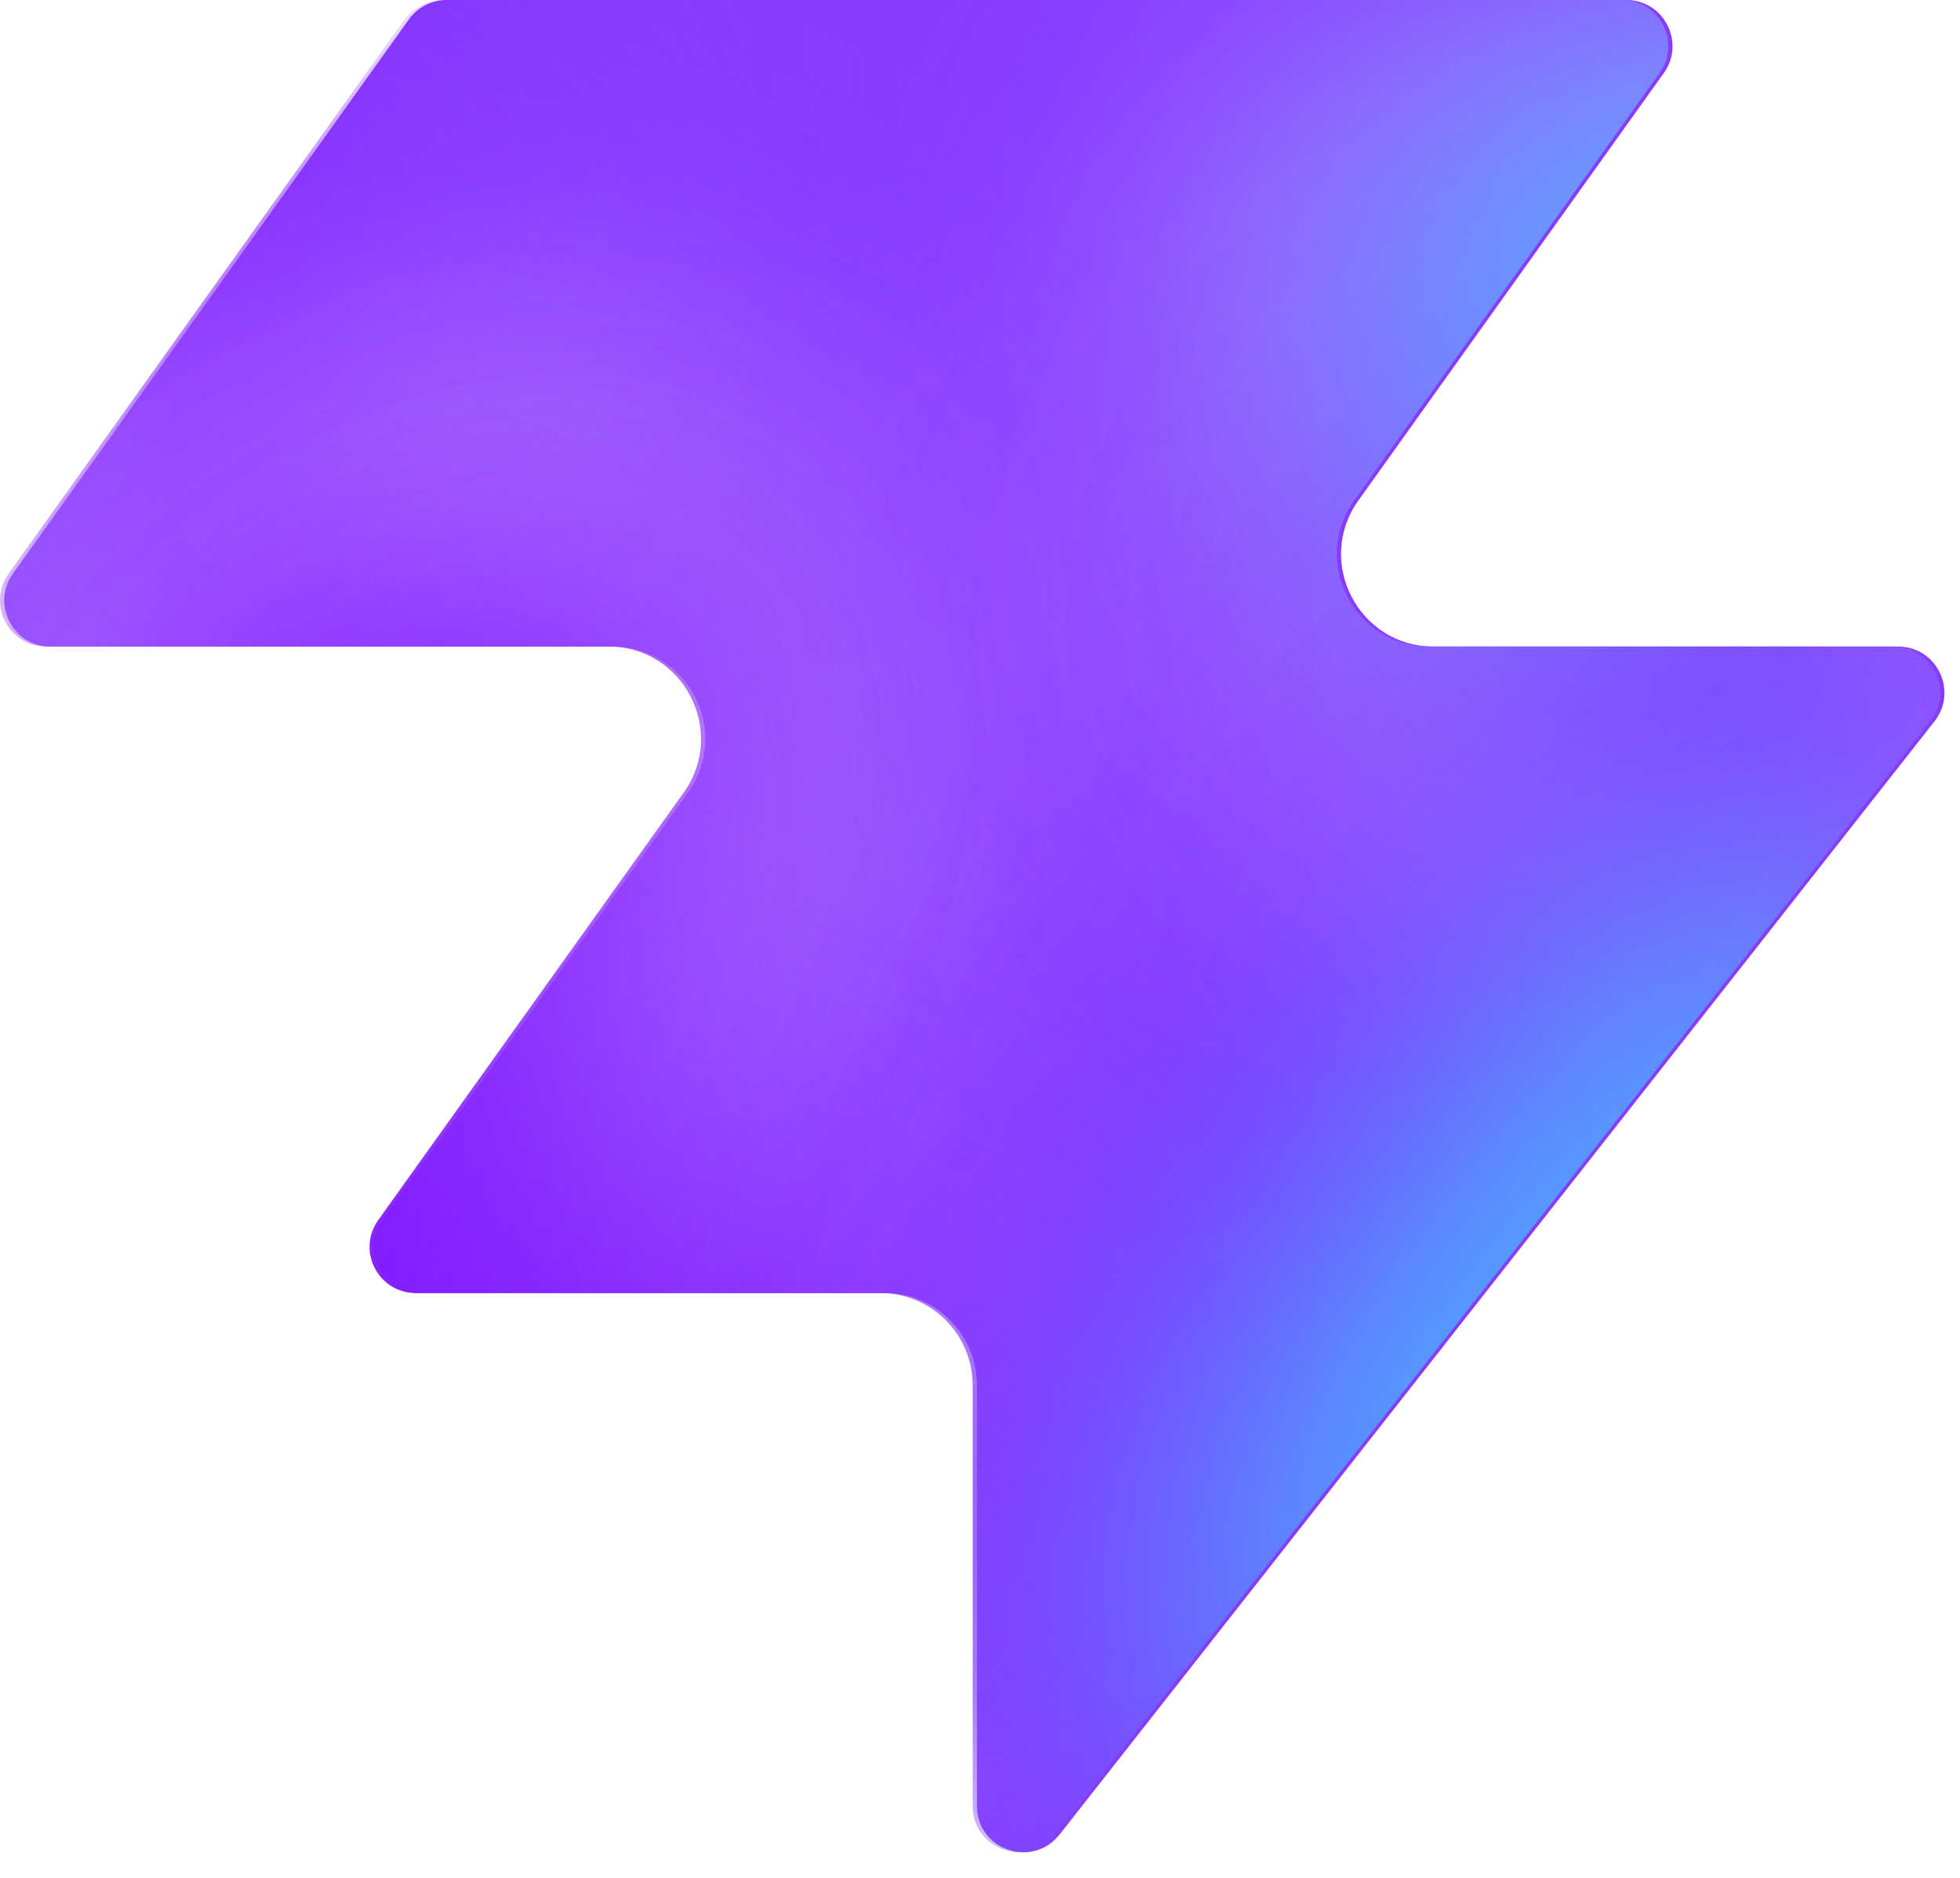
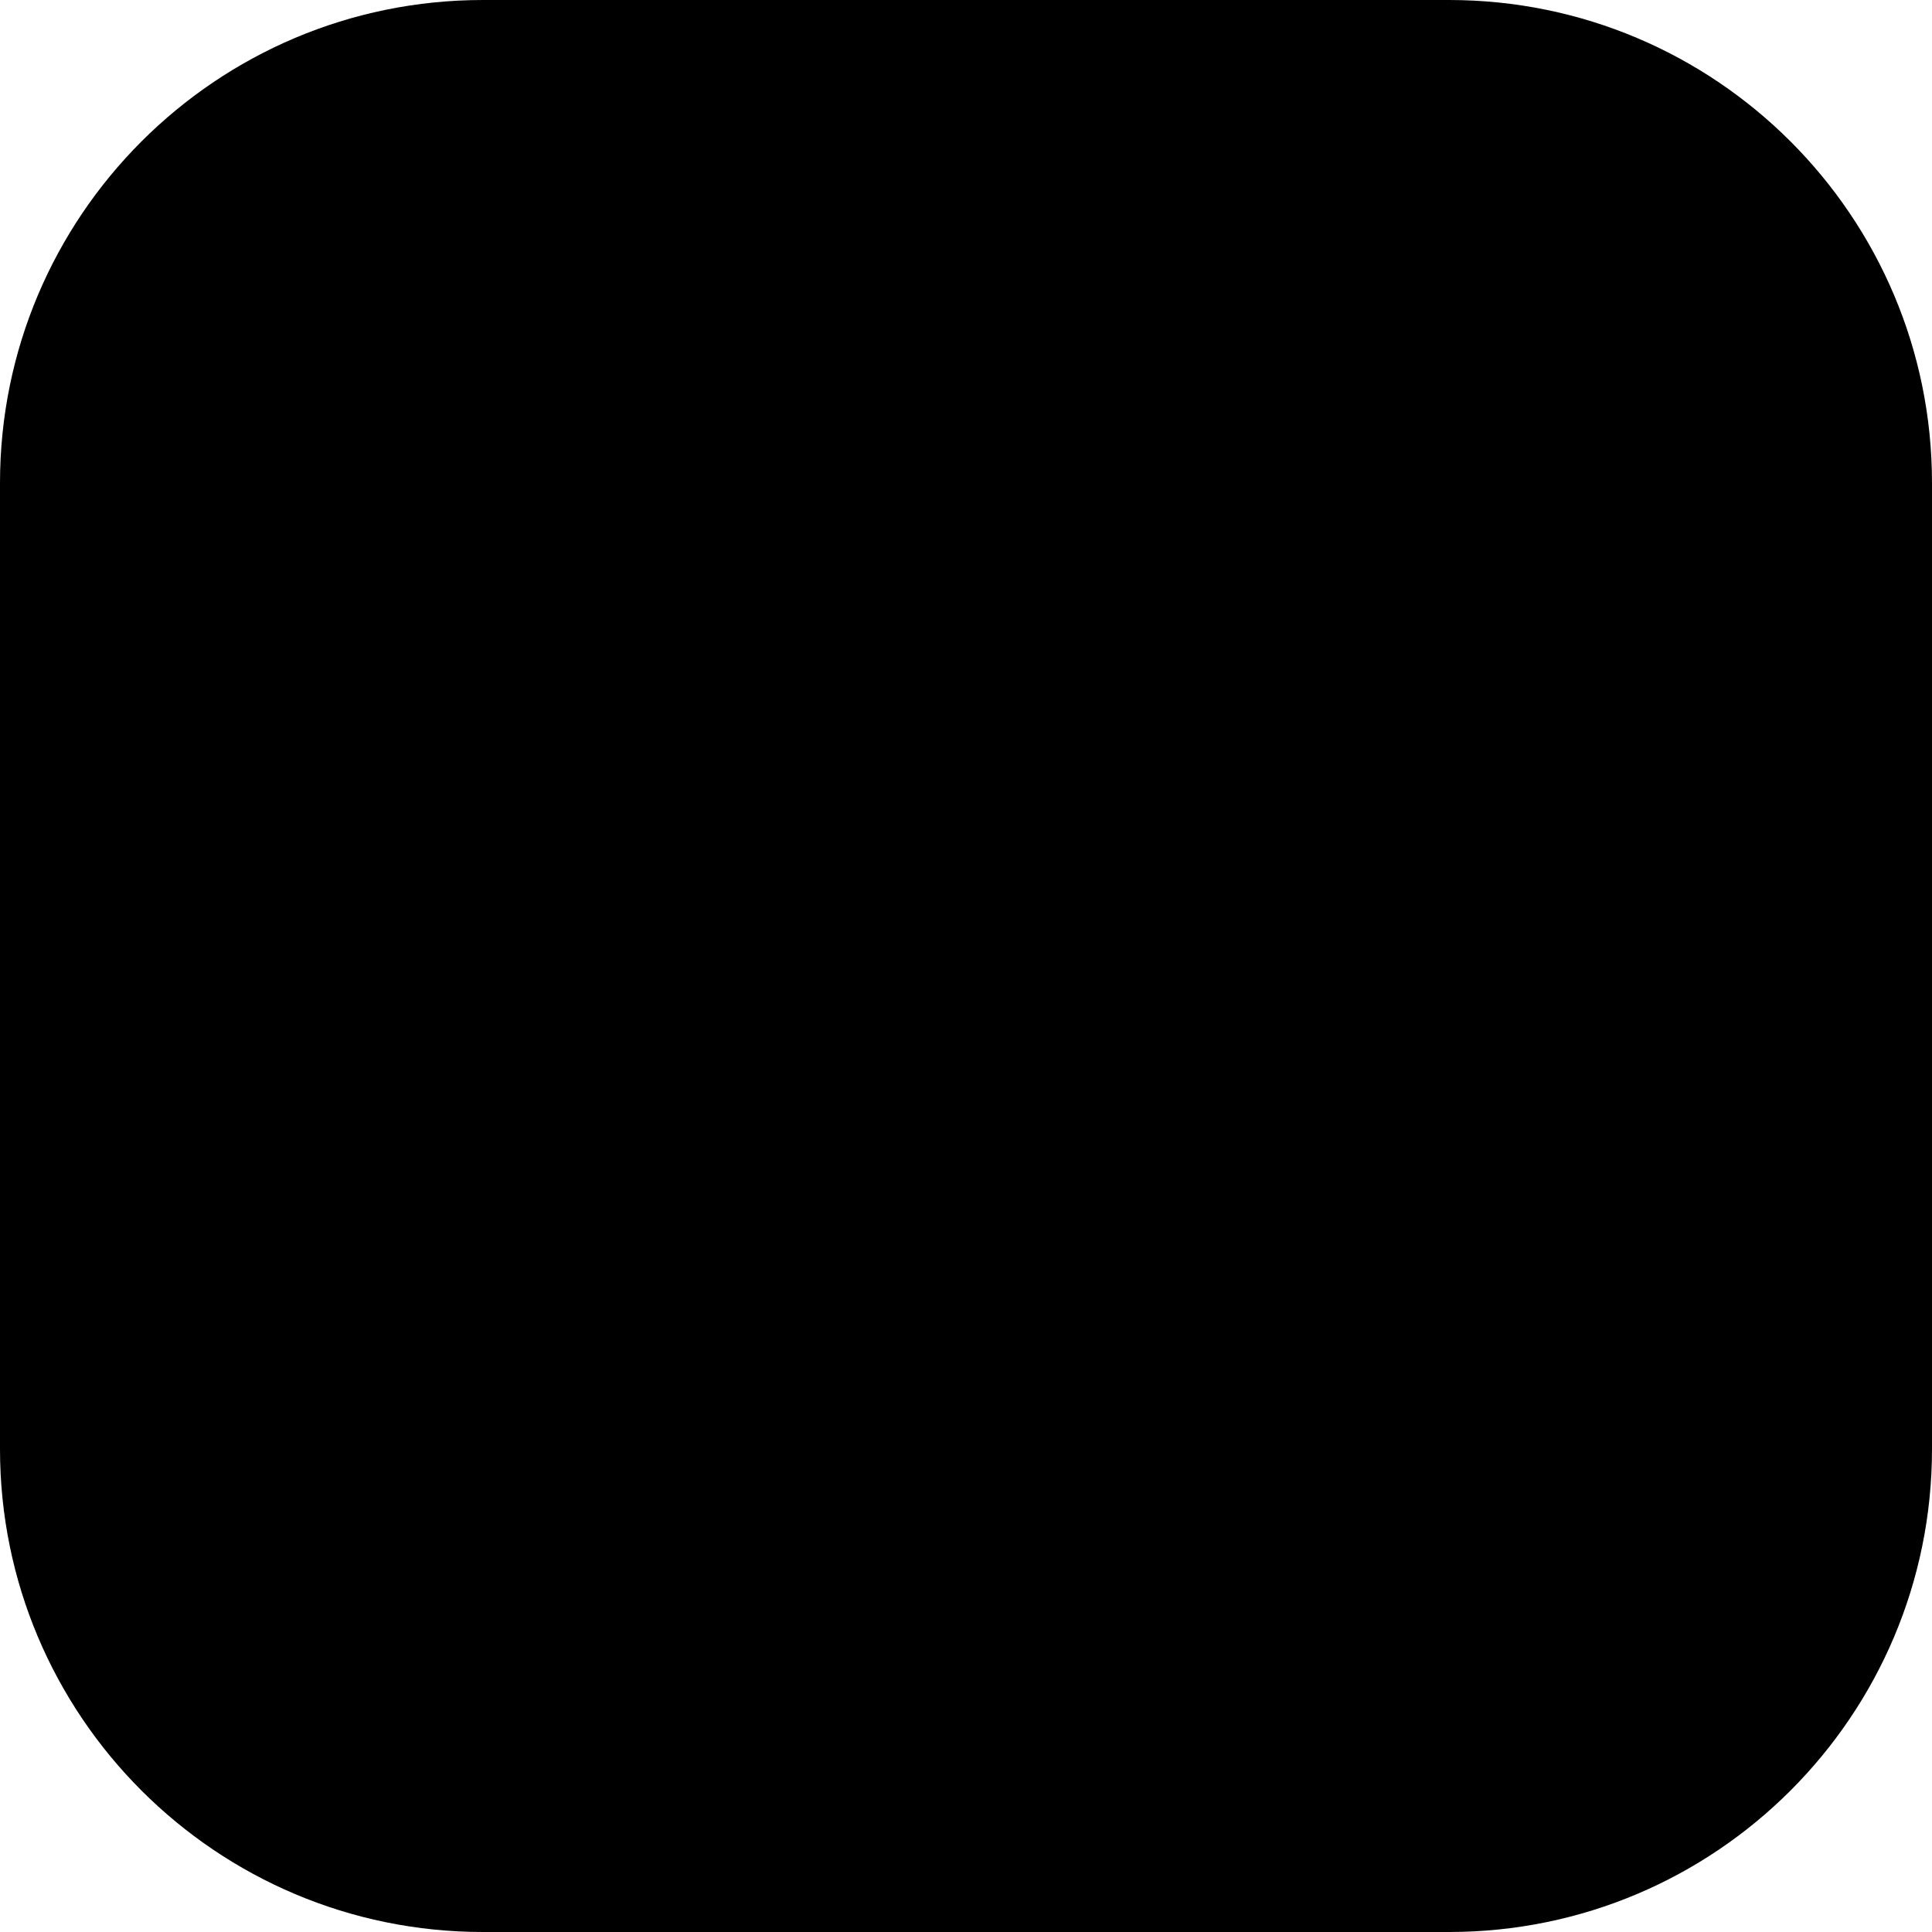
- <svg xmlns="http://www.w3.org/2000/svg" width="48" height="46" fill="none" viewBox="0 0 48 46">
-   <path fill="#863bff" d="M25.946 44.938c-.664.845-2.021.375-2.021-.698V33.937a2.26 2.26 0 0 0-2.262-2.262H10.287c-.92 0-1.456-1.04-.92-1.788l7.48-10.471c1.07-1.497 0-3.578-1.842-3.578H1.237c-.92 0-1.456-1.04-.92-1.788L10.013.474c.214-.297.556-.474.92-.474h28.894c.92 0 1.456 1.04.92 1.788l-7.48 10.471c-1.07 1.498 0 3.579 1.842 3.579h11.377c.943 0 1.473 1.088.89 1.83L25.947 44.94z" style="fill:#863bff;fill:color(display-p3 .525 .23 1);fill-opacity:1" />
-   <mask id="a" width="48" height="46" x="0" y="0" maskUnits="userSpaceOnUse" style="mask-type:alpha">
-     <path fill="#000" d="M25.842 44.938c-.664.844-2.021.375-2.021-.698V33.937a2.26 2.26 0 0 0-2.262-2.262H10.183c-.92 0-1.456-1.04-.92-1.788l7.48-10.471c1.07-1.498 0-3.579-1.842-3.579H1.133c-.92 0-1.456-1.04-.92-1.787L9.91.473c.214-.297.556-.474.92-.474h28.894c.92 0 1.456 1.04.92 1.788l-7.48 10.471c-1.07 1.498 0 3.578 1.842 3.578h11.377c.943 0 1.473 1.088.89 1.832L25.843 44.94z" style="fill:#000;fill-opacity:1" />
-   </mask>
-   <g mask="url(#a)">
-     <g filter="url(#b)">
-       <ellipse cx="5.508" cy="14.704" fill="#ede6ff" rx="5.508" ry="14.704" style="fill:#ede6ff;fill:color(display-p3 .927 .903 1);fill-opacity:1" transform="matrix(.00324 1 1 -.00324 -4.47 31.516)" />
-     </g>
-     <g filter="url(#c)">
-       <ellipse cx="10.399" cy="29.851" fill="#ede6ff" rx="10.399" ry="29.851" style="fill:#ede6ff;fill:color(display-p3 .927 .903 1);fill-opacity:1" transform="matrix(.00324 1 1 -.00324 -39.328 7.883)" />
-     </g>
-     <g filter="url(#d)">
-       <ellipse cx="5.508" cy="30.487" fill="#7e14ff" rx="5.508" ry="30.487" style="fill:#7e14ff;fill:color(display-p3 .492 .077 1);fill-opacity:1" transform="rotate(89.814 -25.913 -14.639)scale(1 -1)" />
-     </g>
-     <g filter="url(#e)">
-       <ellipse cx="5.508" cy="30.599" fill="#7e14ff" rx="5.508" ry="30.599" style="fill:#7e14ff;fill:color(display-p3 .492 .077 1);fill-opacity:1" transform="rotate(89.814 -32.644 -3.334)scale(1 -1)" />
-     </g>
-     <g filter="url(#f)">
-       <ellipse cx="5.508" cy="30.599" fill="#7e14ff" rx="5.508" ry="30.599" style="fill:#7e14ff;fill:color(display-p3 .492 .077 1);fill-opacity:1" transform="matrix(.00324 1 1 -.00324 -34.34 30.47)" />
-     </g>
-     <g filter="url(#g)">
-       <ellipse cx="14.072" cy="22.078" fill="#ede6ff" rx="14.072" ry="22.078" style="fill:#ede6ff;fill:color(display-p3 .927 .903 1);fill-opacity:1" transform="rotate(93.35 24.506 48.493)scale(-1 1)" />
-     </g>
-     <g filter="url(#h)">
-       <ellipse cx="3.47" cy="21.501" fill="#7e14ff" rx="3.47" ry="21.501" style="fill:#7e14ff;fill:color(display-p3 .492 .077 1);fill-opacity:1" transform="rotate(89.009 28.708 47.59)scale(-1 1)" />
-     </g>
-     <g filter="url(#i)">
-       <ellipse cx="3.47" cy="21.501" fill="#7e14ff" rx="3.47" ry="21.501" style="fill:#7e14ff;fill:color(display-p3 .492 .077 1);fill-opacity:1" transform="rotate(89.009 28.708 47.59)scale(-1 1)" />
-     </g>
-     <g filter="url(#j)">
-       <ellipse cx=".387" cy="8.972" fill="#7e14ff" rx="4.407" ry="29.108" style="fill:#7e14ff;fill:color(display-p3 .492 .077 1);fill-opacity:1" transform="rotate(39.51 .387 8.972)" />
-     </g>
-     <g filter="url(#k)">
-       <ellipse cx="47.523" cy="-6.092" fill="#7e14ff" rx="4.407" ry="29.108" style="fill:#7e14ff;fill:color(display-p3 .492 .077 1);fill-opacity:1" transform="rotate(37.892 47.523 -6.092)" />
-     </g>
-     <g filter="url(#l)">
-       <ellipse cx="41.412" cy="6.333" fill="#47bfff" rx="5.971" ry="9.665" style="fill:#47bfff;fill:color(display-p3 .28 .748 1);fill-opacity:1" transform="rotate(37.892 41.412 6.333)" />
-     </g>
-     <g filter="url(#m)">
-       <ellipse cx="-1.879" cy="38.332" fill="#7e14ff" rx="4.407" ry="29.108" style="fill:#7e14ff;fill:color(display-p3 .492 .077 1);fill-opacity:1" transform="rotate(37.892 -1.88 38.332)" />
-     </g>
-     <g filter="url(#n)">
-       <ellipse cx="-1.879" cy="38.332" fill="#7e14ff" rx="4.407" ry="29.108" style="fill:#7e14ff;fill:color(display-p3 .492 .077 1);fill-opacity:1" transform="rotate(37.892 -1.88 38.332)" />
-     </g>
-     <g filter="url(#o)">
-       <ellipse cx="35.651" cy="29.907" fill="#7e14ff" rx="4.407" ry="29.108" style="fill:#7e14ff;fill:color(display-p3 .492 .077 1);fill-opacity:1" transform="rotate(37.892 35.651 29.907)" />
-     </g>
-     <g filter="url(#p)">
-       <ellipse cx="38.418" cy="32.4" fill="#47bfff" rx="5.971" ry="15.297" style="fill:#47bfff;fill:color(display-p3 .28 .748 1);fill-opacity:1" transform="rotate(37.892 38.418 32.4)" />
-     </g>
-   </g>
-   <defs>
-     <filter id="b" width="60.045" height="41.654" x="-19.77" y="16.149" color-interpolation-filters="sRGB" filterUnits="userSpaceOnUse">
-       <feFlood flood-opacity="0" result="BackgroundImageFix" />
-       <feBlend in="SourceGraphic" in2="BackgroundImageFix" result="shape" />
-       <feGaussianBlur result="effect1_foregroundBlur_2002_17158" stdDeviation="7.659" />
-     </filter>
-     <filter id="c" width="90.34" height="51.437" x="-54.613" y="-7.533" color-interpolation-filters="sRGB" filterUnits="userSpaceOnUse">
-       <feFlood flood-opacity="0" result="BackgroundImageFix" />
-       <feBlend in="SourceGraphic" in2="BackgroundImageFix" result="shape" />
-       <feGaussianBlur result="effect1_foregroundBlur_2002_17158" stdDeviation="7.659" />
-     </filter>
-     <filter id="d" width="79.355" height="29.4" x="-49.64" y="2.03" color-interpolation-filters="sRGB" filterUnits="userSpaceOnUse">
-       <feFlood flood-opacity="0" result="BackgroundImageFix" />
-       <feBlend in="SourceGraphic" in2="BackgroundImageFix" result="shape" />
-       <feGaussianBlur result="effect1_foregroundBlur_2002_17158" stdDeviation="4.596" />
-     </filter>
-     <filter id="e" width="79.579" height="29.4" x="-45.045" y="20.029" color-interpolation-filters="sRGB" filterUnits="userSpaceOnUse">
-       <feFlood flood-opacity="0" result="BackgroundImageFix" />
-       <feBlend in="SourceGraphic" in2="BackgroundImageFix" result="shape" />
-       <feGaussianBlur result="effect1_foregroundBlur_2002_17158" stdDeviation="4.596" />
-     </filter>
-     <filter id="f" width="79.579" height="29.4" x="-43.513" y="21.178" color-interpolation-filters="sRGB" filterUnits="userSpaceOnUse">
-       <feFlood flood-opacity="0" result="BackgroundImageFix" />
-       <feBlend in="SourceGraphic" in2="BackgroundImageFix" result="shape" />
-       <feGaussianBlur result="effect1_foregroundBlur_2002_17158" stdDeviation="4.596" />
-     </filter>
-     <filter id="g" width="74.749" height="58.852" x="15.756" y="-17.901" color-interpolation-filters="sRGB" filterUnits="userSpaceOnUse">
-       <feFlood flood-opacity="0" result="BackgroundImageFix" />
-       <feBlend in="SourceGraphic" in2="BackgroundImageFix" result="shape" />
-       <feGaussianBlur result="effect1_foregroundBlur_2002_17158" stdDeviation="7.659" />
-     </filter>
-     <filter id="h" width="61.377" height="25.362" x="23.548" y="2.284" color-interpolation-filters="sRGB" filterUnits="userSpaceOnUse">
-       <feFlood flood-opacity="0" result="BackgroundImageFix" />
-       <feBlend in="SourceGraphic" in2="BackgroundImageFix" result="shape" />
-       <feGaussianBlur result="effect1_foregroundBlur_2002_17158" stdDeviation="4.596" />
-     </filter>
-     <filter id="i" width="61.377" height="25.362" x="23.548" y="2.284" color-interpolation-filters="sRGB" filterUnits="userSpaceOnUse">
-       <feFlood flood-opacity="0" result="BackgroundImageFix" />
-       <feBlend in="SourceGraphic" in2="BackgroundImageFix" result="shape" />
-       <feGaussianBlur result="effect1_foregroundBlur_2002_17158" stdDeviation="4.596" />
-     </filter>
-     <filter id="j" width="56.045" height="63.649" x="-27.636" y="-22.853" color-interpolation-filters="sRGB" filterUnits="userSpaceOnUse">
-       <feFlood flood-opacity="0" result="BackgroundImageFix" />
-       <feBlend in="SourceGraphic" in2="BackgroundImageFix" result="shape" />
-       <feGaussianBlur result="effect1_foregroundBlur_2002_17158" stdDeviation="4.596" />
-     </filter>
-     <filter id="k" width="54.814" height="64.646" x="20.116" y="-38.415" color-interpolation-filters="sRGB" filterUnits="userSpaceOnUse">
-       <feFlood flood-opacity="0" result="BackgroundImageFix" />
-       <feBlend in="SourceGraphic" in2="BackgroundImageFix" result="shape" />
-       <feGaussianBlur result="effect1_foregroundBlur_2002_17158" stdDeviation="4.596" />
-     </filter>
-     <filter id="l" width="33.541" height="35.313" x="24.641" y="-11.323" color-interpolation-filters="sRGB" filterUnits="userSpaceOnUse">
-       <feFlood flood-opacity="0" result="BackgroundImageFix" />
-       <feBlend in="SourceGraphic" in2="BackgroundImageFix" result="shape" />
-       <feGaussianBlur result="effect1_foregroundBlur_2002_17158" stdDeviation="4.596" />
-     </filter>
-     <filter id="m" width="54.814" height="64.646" x="-29.286" y="6.009" color-interpolation-filters="sRGB" filterUnits="userSpaceOnUse">
-       <feFlood flood-opacity="0" result="BackgroundImageFix" />
-       <feBlend in="SourceGraphic" in2="BackgroundImageFix" result="shape" />
-       <feGaussianBlur result="effect1_foregroundBlur_2002_17158" stdDeviation="4.596" />
-     </filter>
-     <filter id="n" width="54.814" height="64.646" x="-29.286" y="6.009" color-interpolation-filters="sRGB" filterUnits="userSpaceOnUse">
-       <feFlood flood-opacity="0" result="BackgroundImageFix" />
-       <feBlend in="SourceGraphic" in2="BackgroundImageFix" result="shape" />
-       <feGaussianBlur result="effect1_foregroundBlur_2002_17158" stdDeviation="4.596" />
-     </filter>
-     <filter id="o" width="54.814" height="64.646" x="8.244" y="-2.416" color-interpolation-filters="sRGB" filterUnits="userSpaceOnUse">
-       <feFlood flood-opacity="0" result="BackgroundImageFix" />
-       <feBlend in="SourceGraphic" in2="BackgroundImageFix" result="shape" />
-       <feGaussianBlur result="effect1_foregroundBlur_2002_17158" stdDeviation="4.596" />
-     </filter>
-     <filter id="p" width="39.409" height="43.623" x="18.713" y="10.588" color-interpolation-filters="sRGB" filterUnits="userSpaceOnUse">
-       <feFlood flood-opacity="0" result="BackgroundImageFix" />
-       <feBlend in="SourceGraphic" in2="BackgroundImageFix" result="shape" />
-       <feGaussianBlur result="effect1_foregroundBlur_2002_17158" stdDeviation="4.596" />
-     </filter>
-   </defs>
+ <svg xmlns="http://www.w3.org/2000/svg" width="32" height="32" viewBox="0 0 32 32">
+   <rect width="32" height="32" rx="8" fill="oklch(88% 0.185 98)" />
+   <text x="16" y="17" text-anchor="middle" dominant-baseline="central" font-family="ui-sans-serif, system-ui, sans-serif" font-size="18" font-weight="700" fill="oklch(19.8% 0.023 270)">S</text>
</svg>
